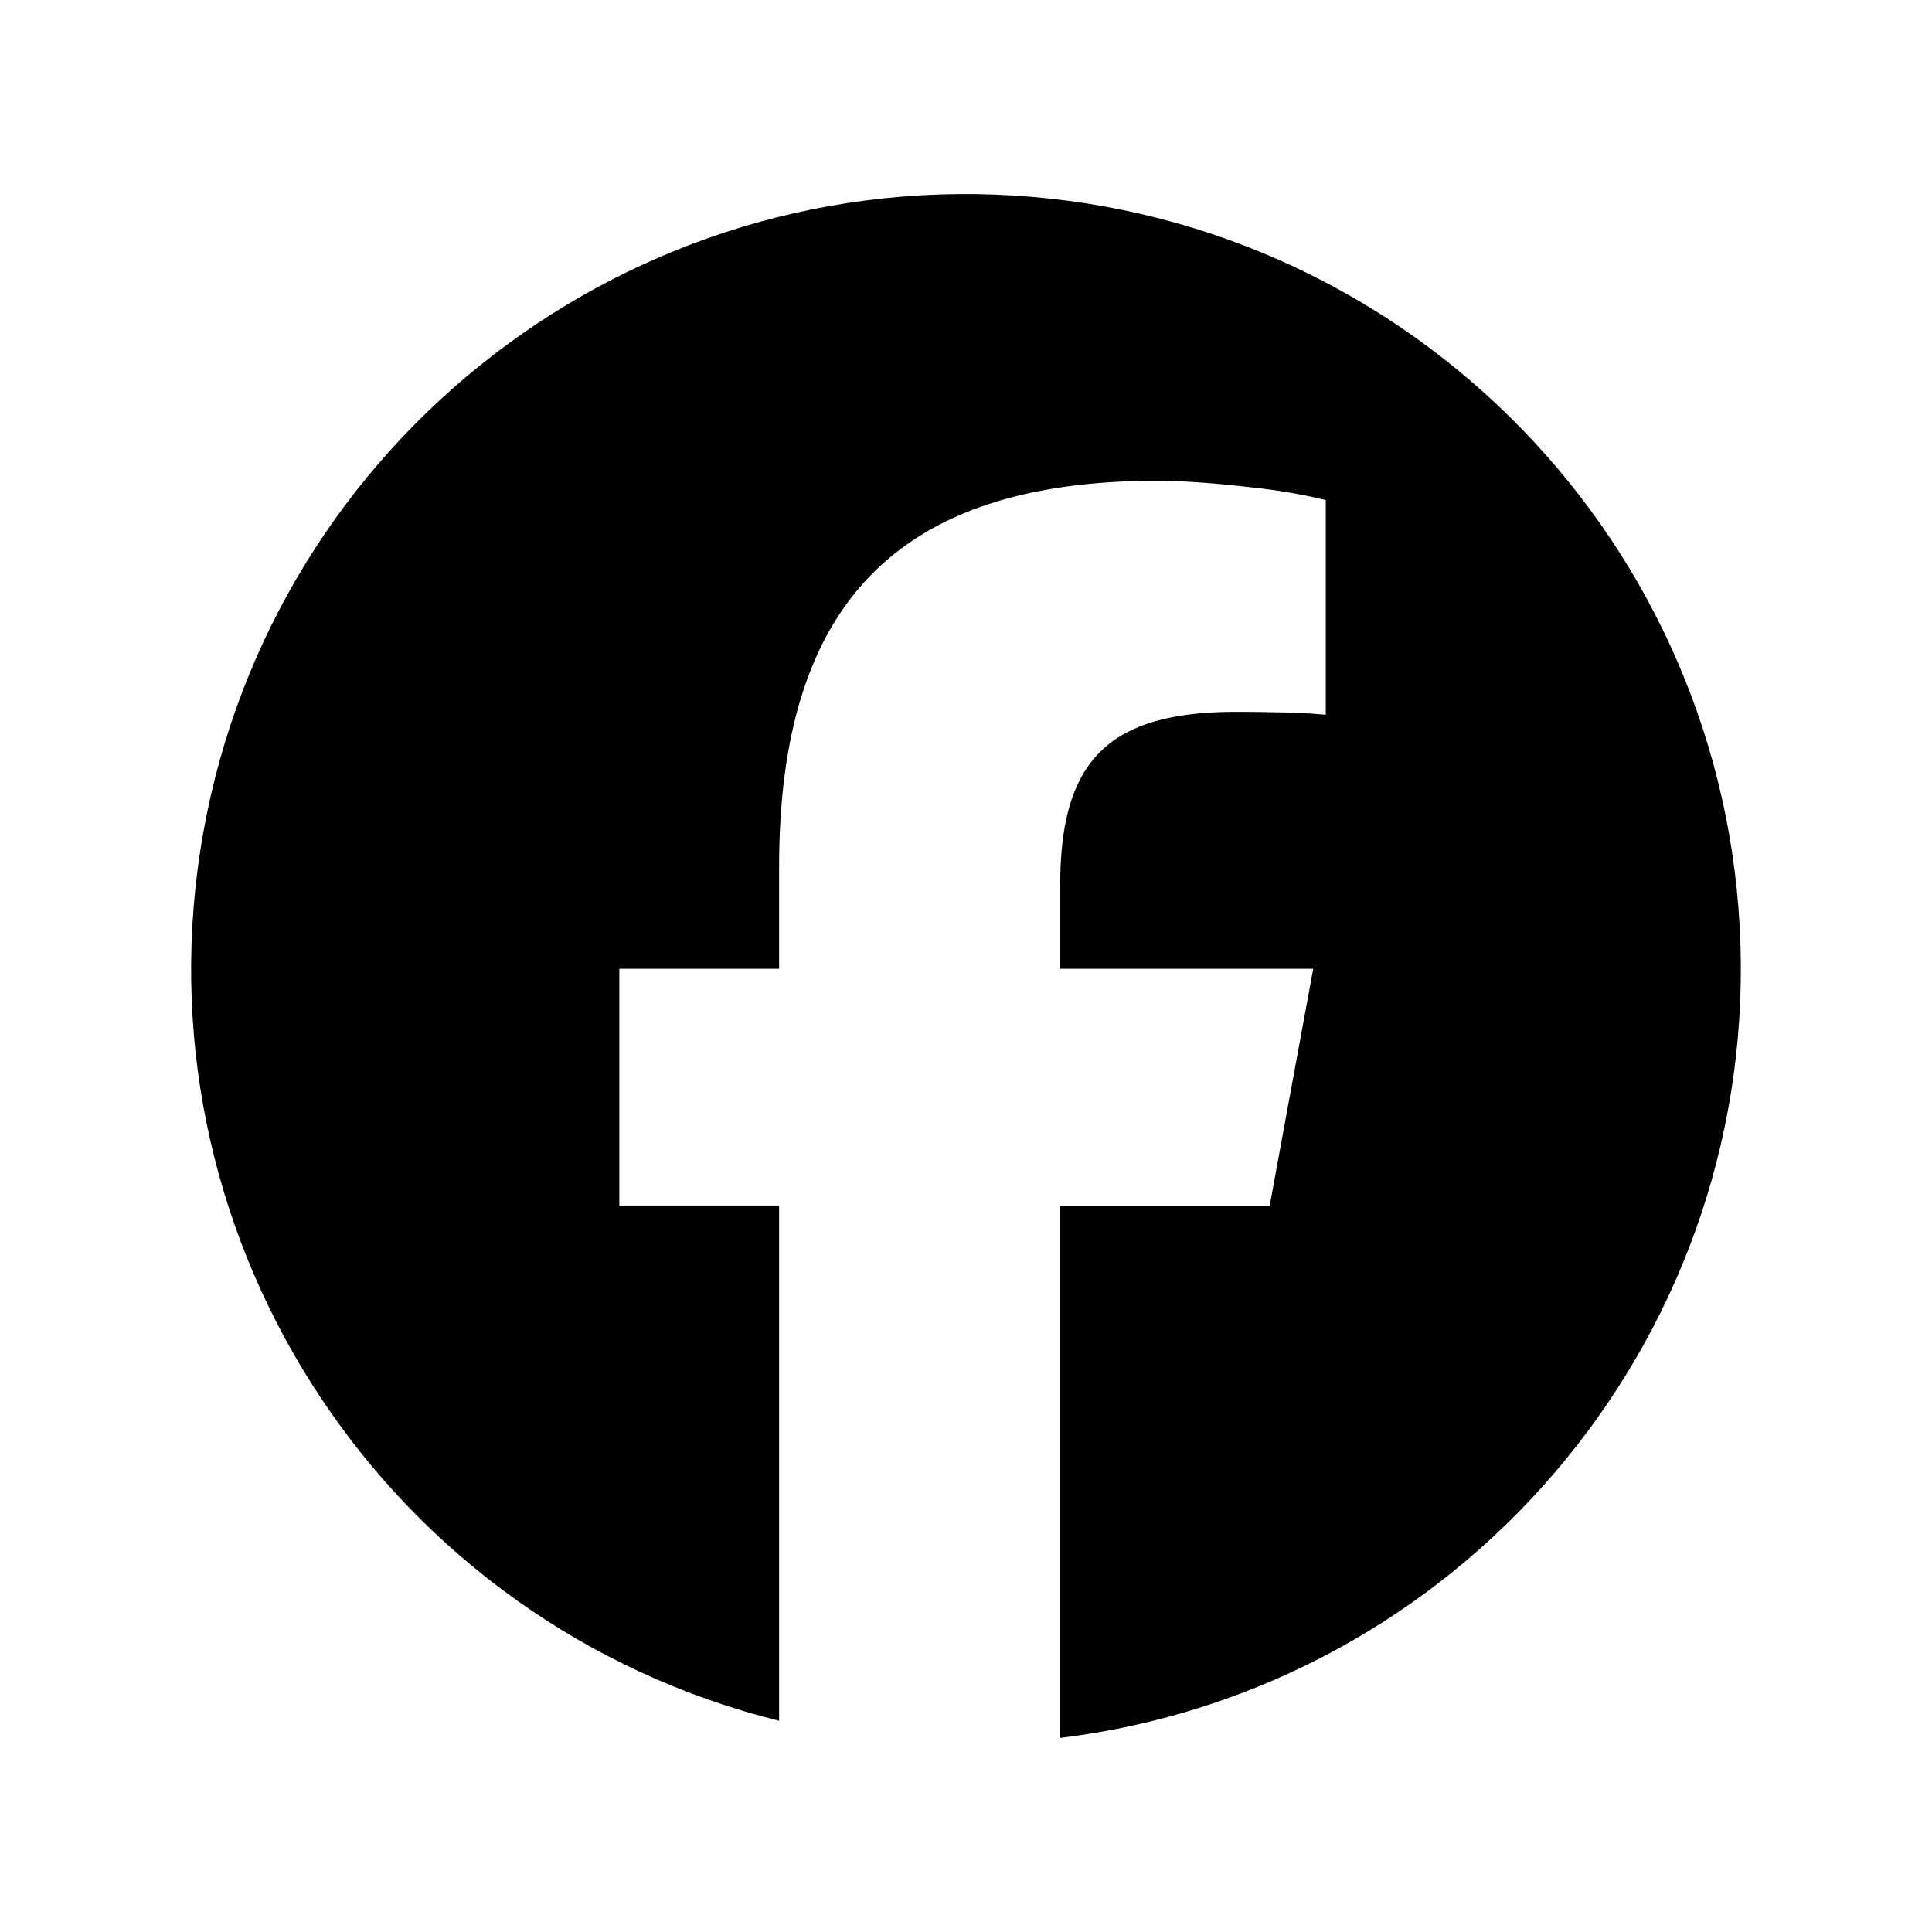
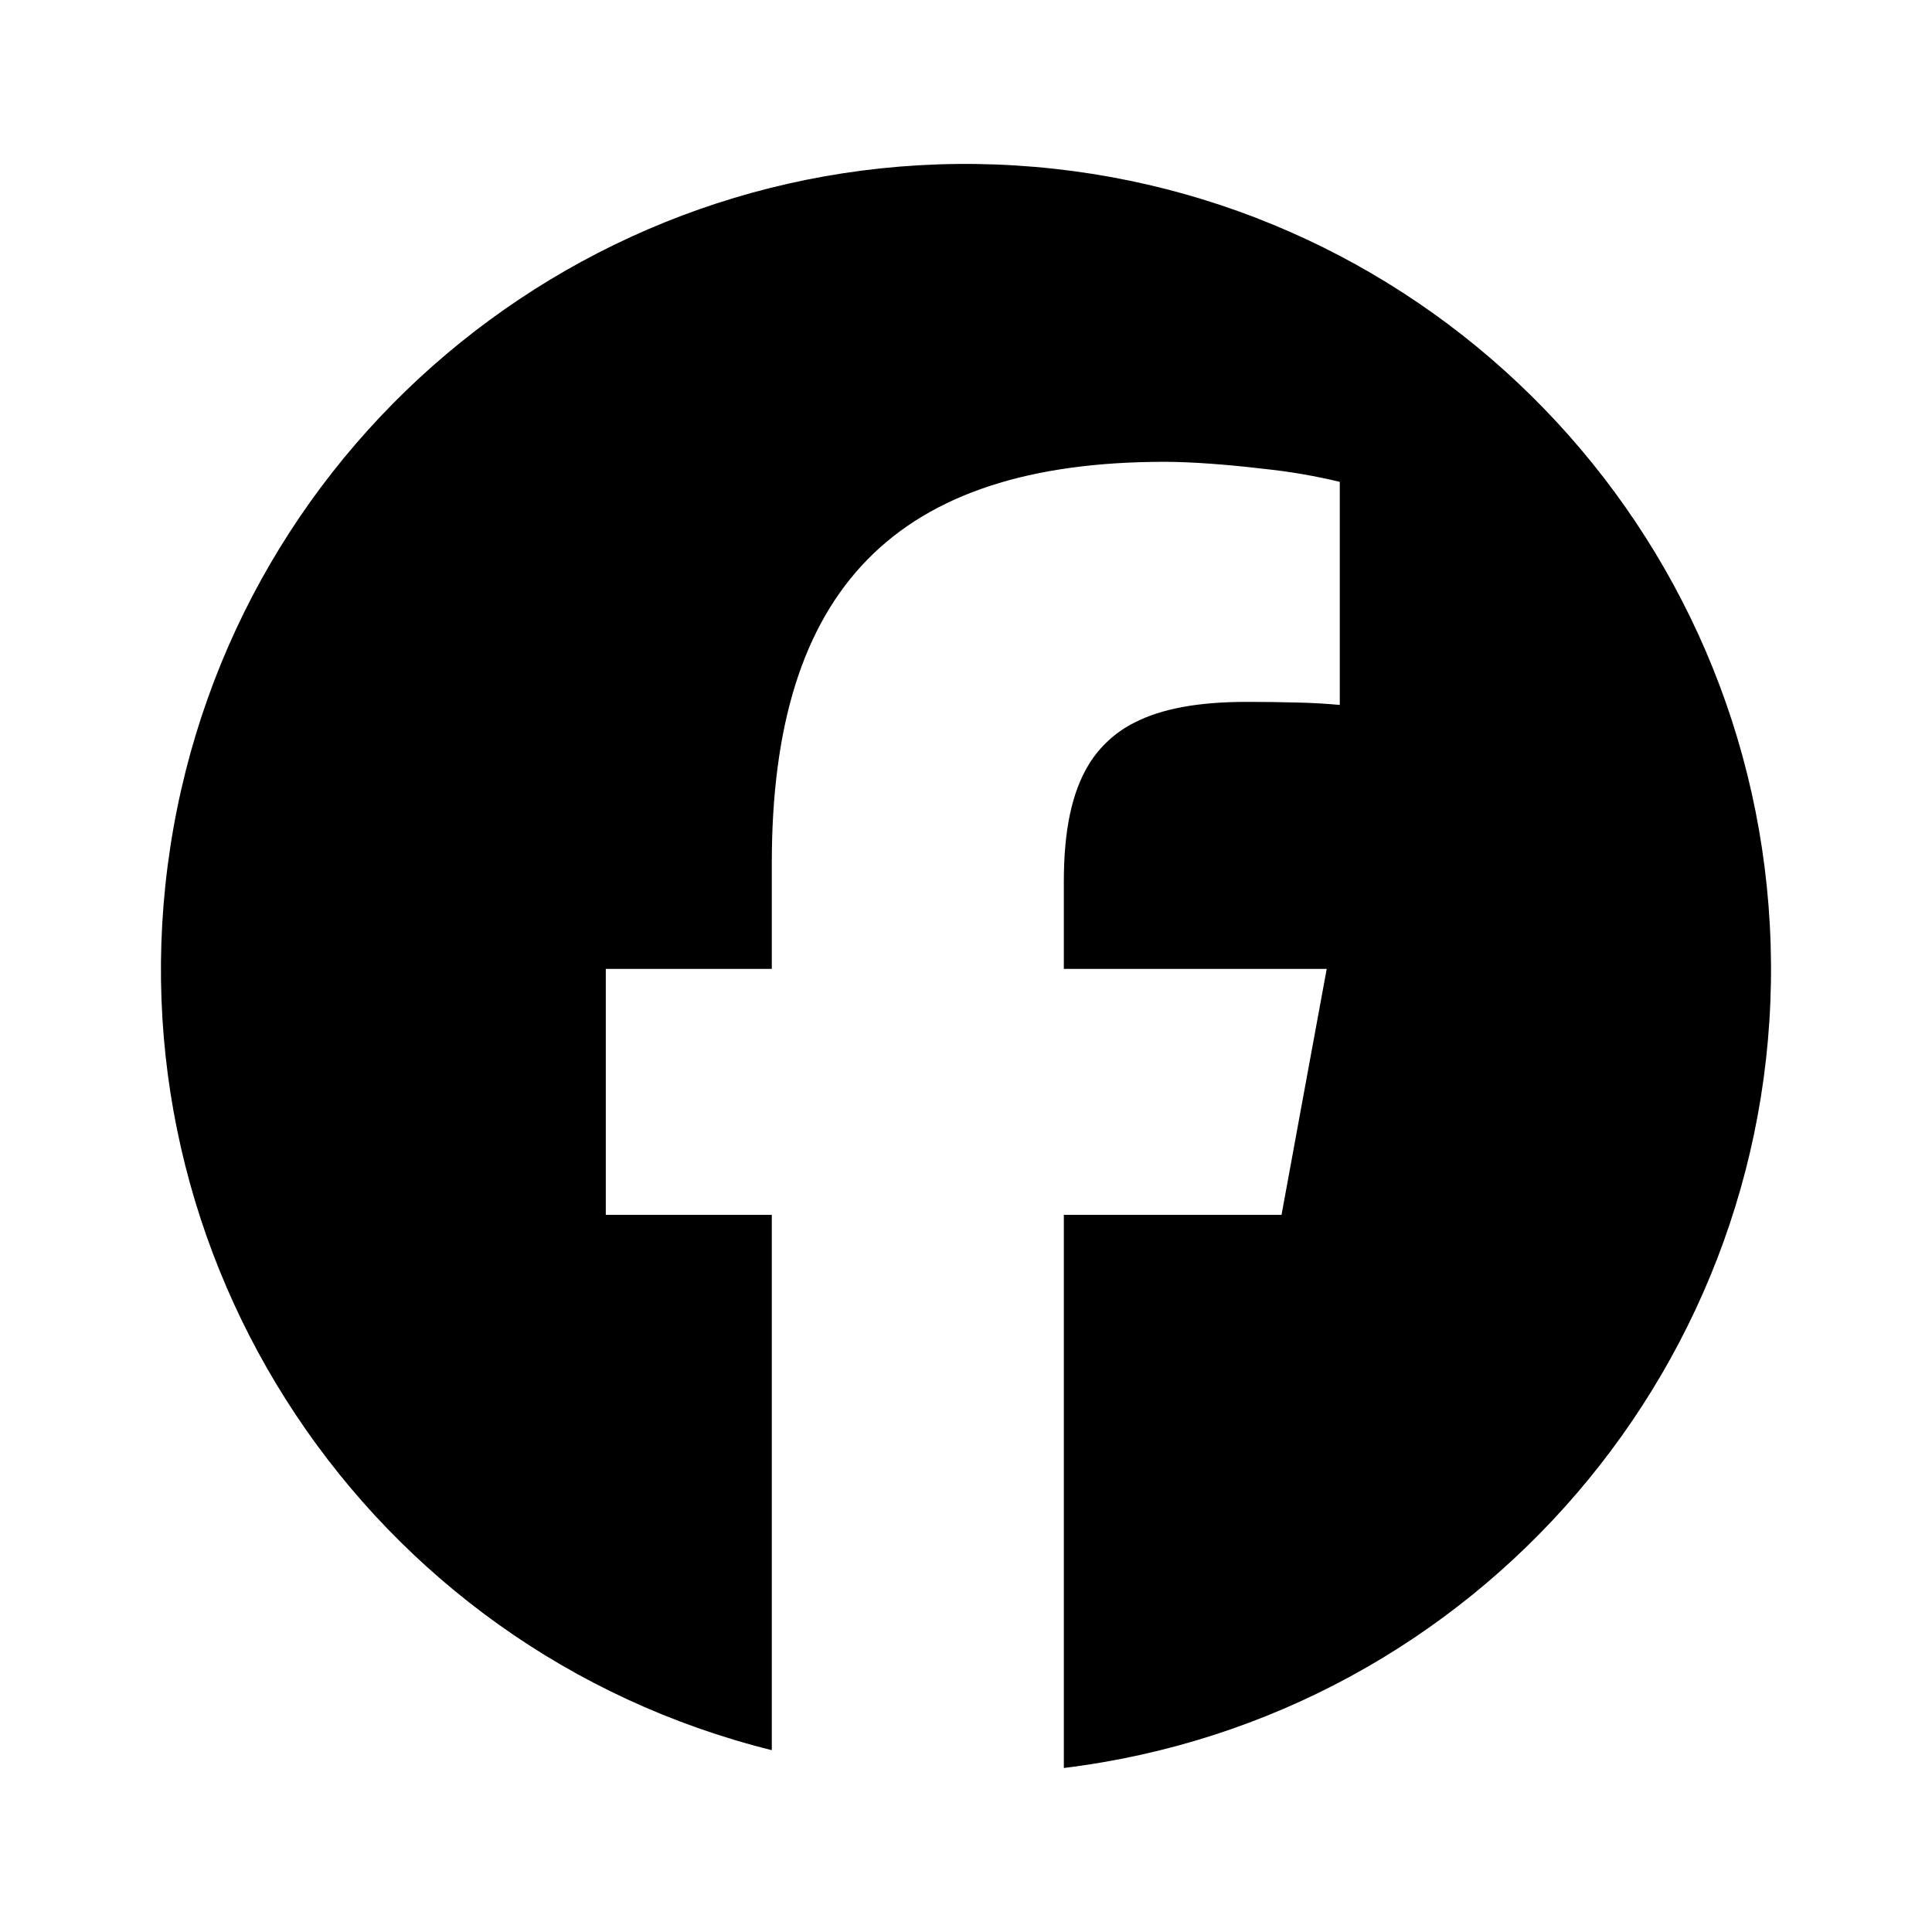
<svg xmlns="http://www.w3.org/2000/svg" width="192" height="192" viewBox="0 0 192 192">
-   <path d="M77.427 171.01v-51.205H61.548V96.277h15.879V86.139c0-26.214 11.858-38.363 37.585-38.363 2.575 0 6.134.274 9.42.667a55.611 55.611 0 0 1 7.323 1.25V71.03a59.889 59.889 0 0 0-4.192-.23 171.11 171.11 0 0 0-4.705-.06c-4.535 0-8.077.616-10.747 1.984a10.78 10.78 0 0 0-4.354 3.987c-1.651 2.695-2.396 6.383-2.396 11.242v8.325h25.145l-2.481 13.492-1.84 10.036h-20.823v52.908a77 77 0 1 0-27.934-1.703" />
+   <path d="M76.701 173.93v-53.2H60.203V96.285h16.498V85.752c0-27.235 12.32-39.858 39.049-39.858 2.675 0 6.373.285 9.787.693a57.778 57.778 0 0 1 7.608 1.299v22.168a62.222 62.222 0 0 0-4.355-.24 177.78 177.78 0 0 0-4.888-.062c-4.712 0-8.392.64-11.166 2.062a11.2 11.2 0 0 0-4.524 4.142c-1.715 2.8-2.49 6.632-2.49 11.68v8.65h26.126l-2.578 14.017-1.912 10.427h-21.634v54.97a80 80 0 1 0-29.022-1.77" />
</svg>
